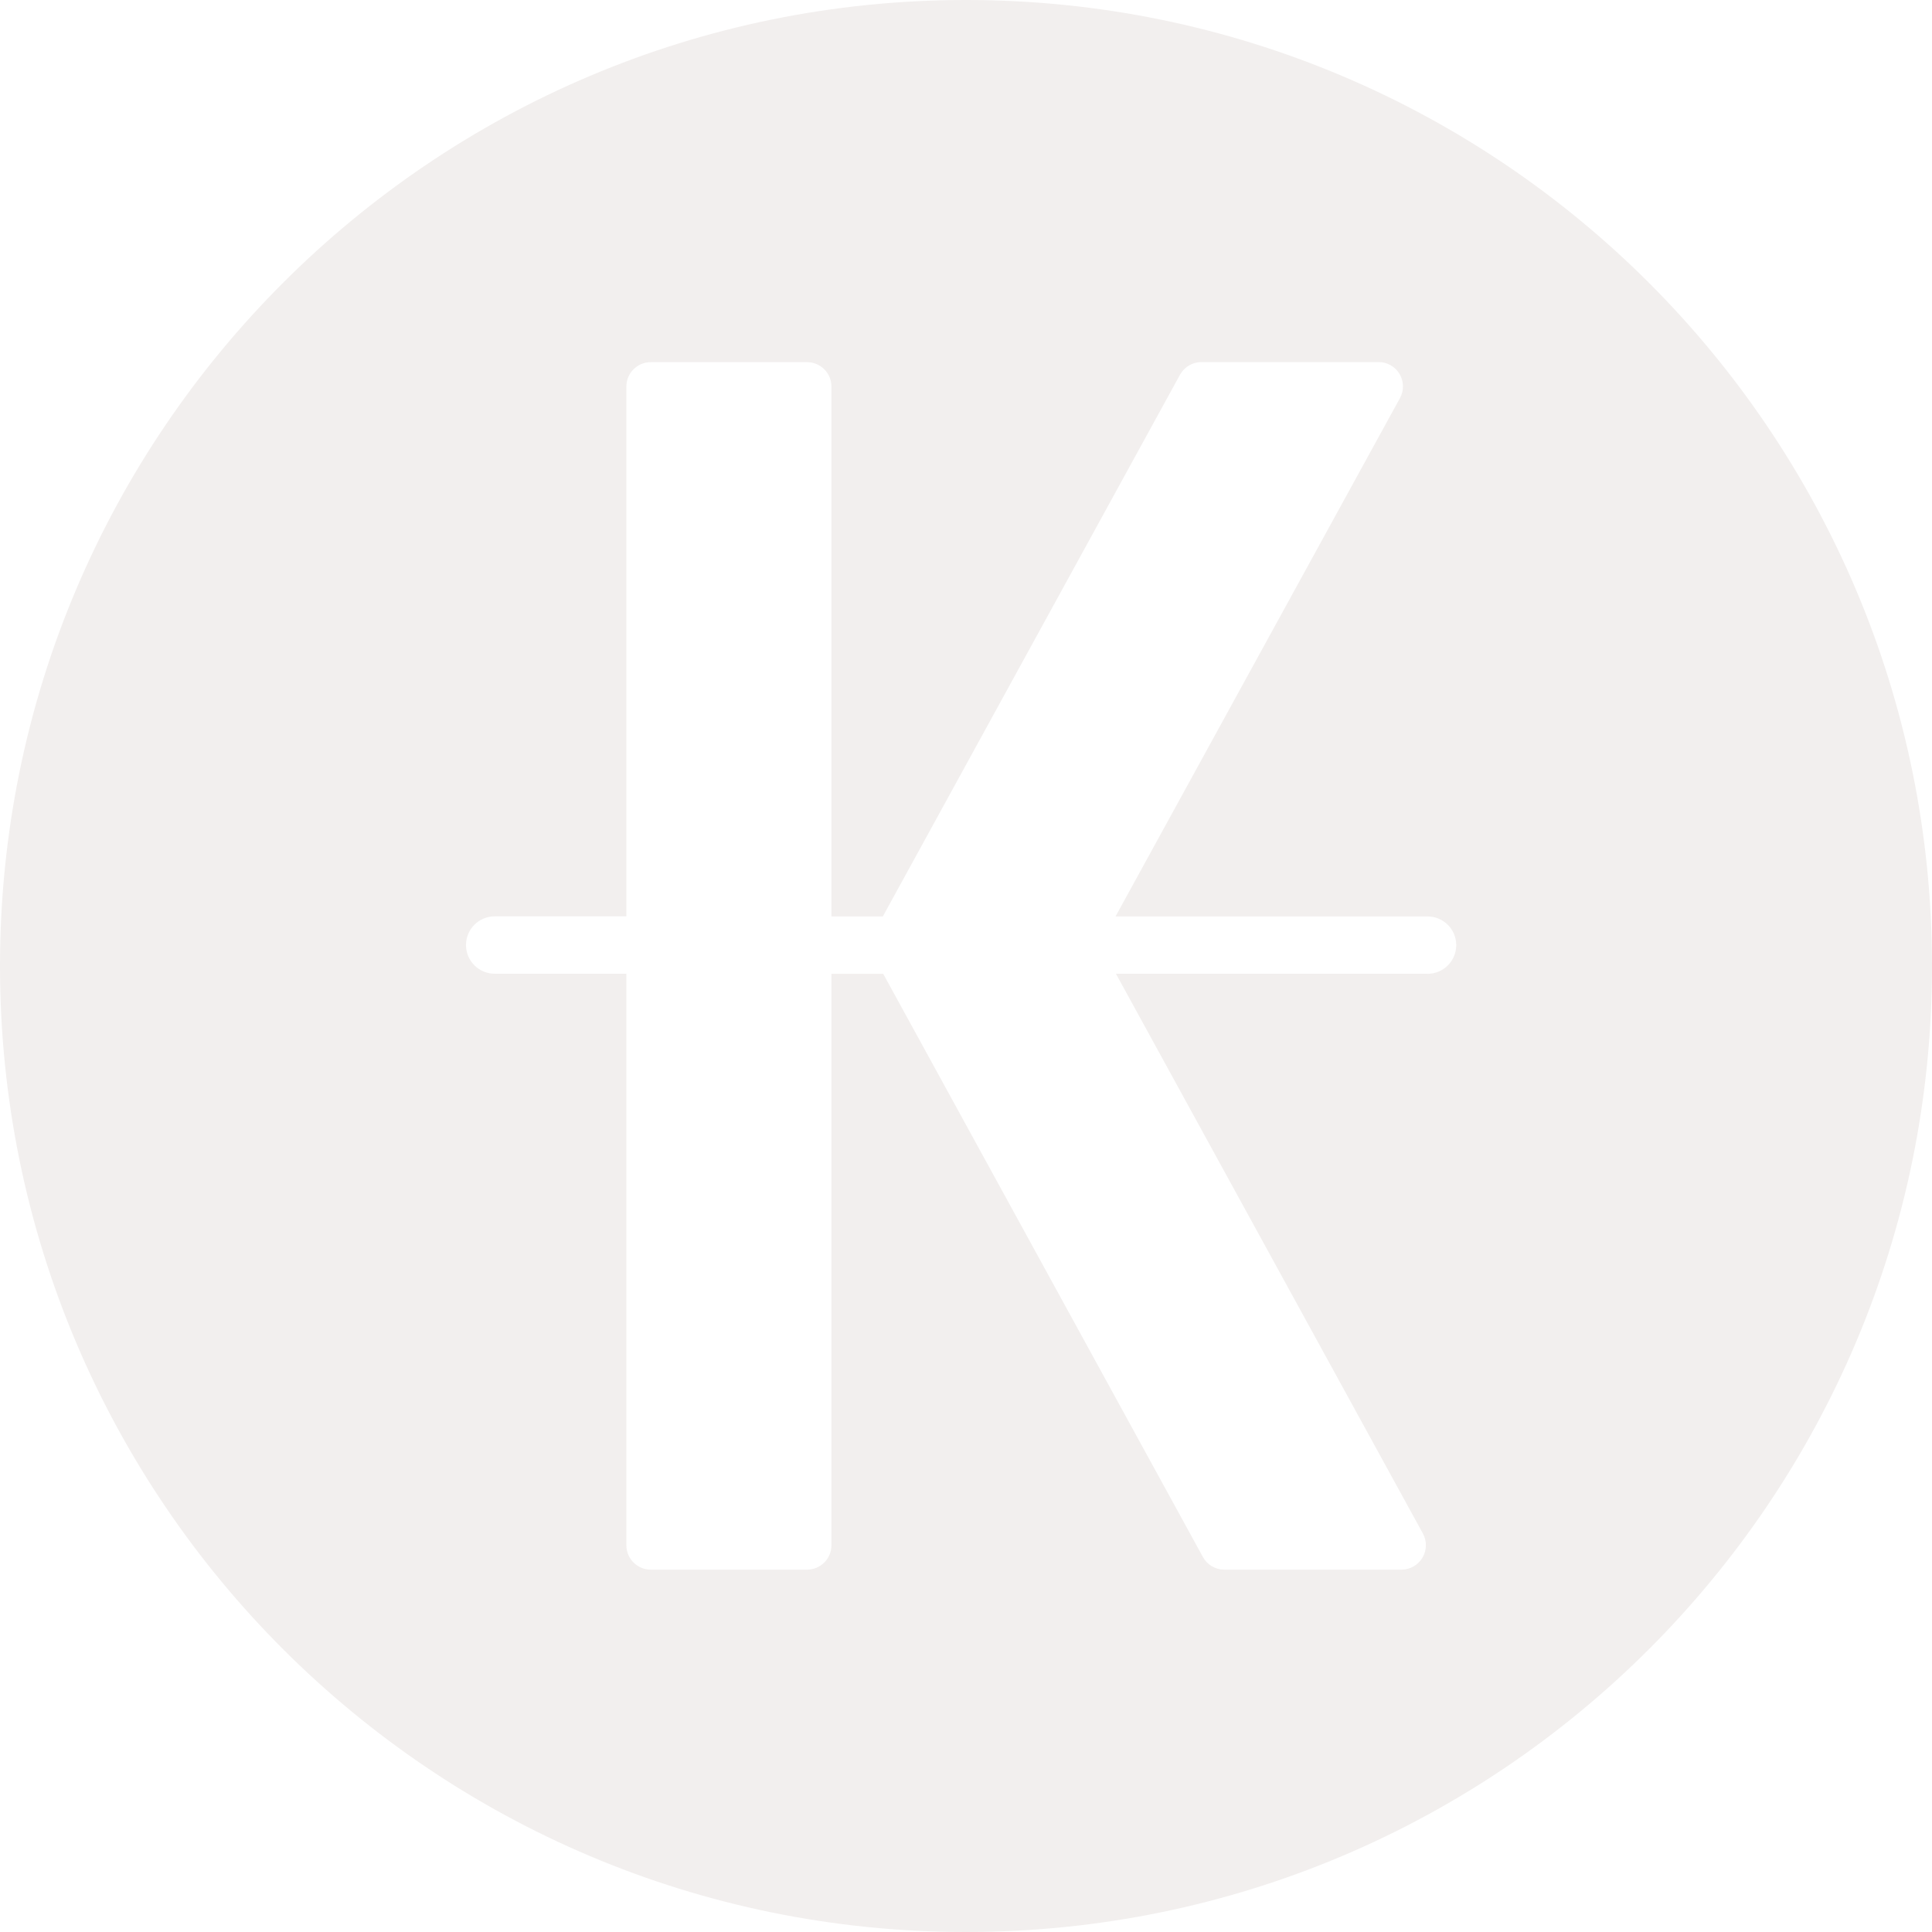
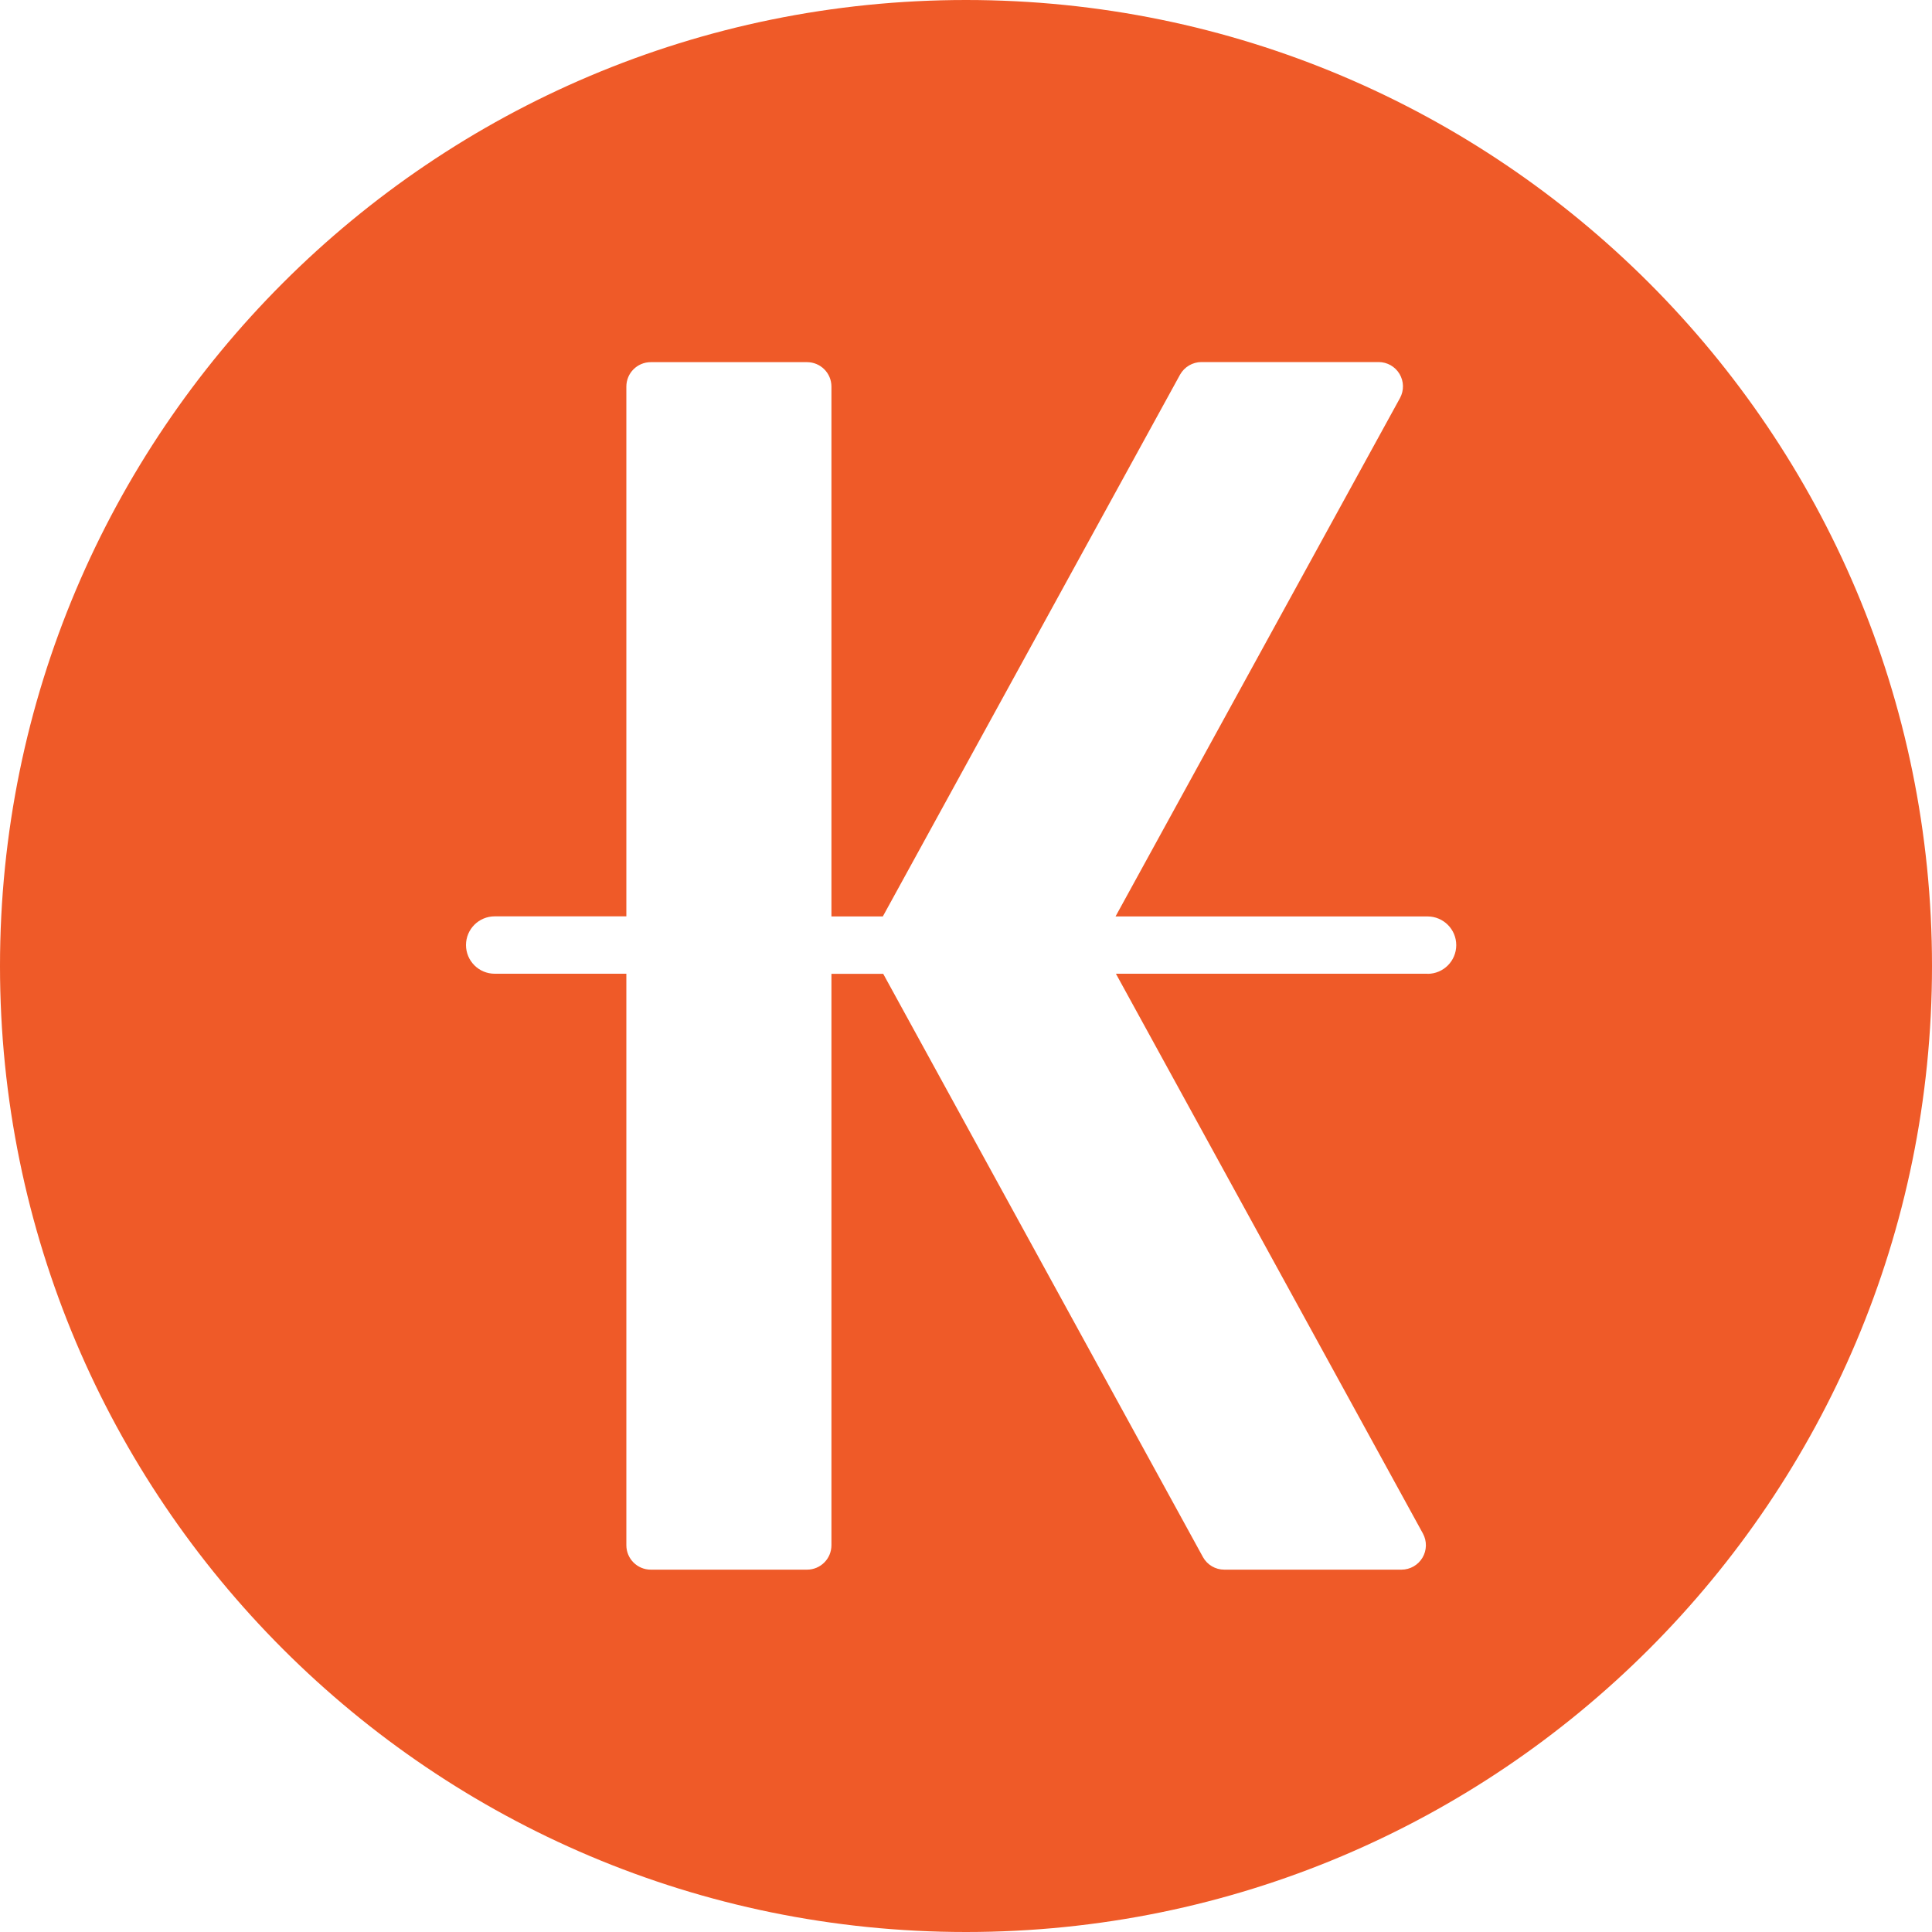
<svg xmlns="http://www.w3.org/2000/svg" width="20" height="20">
-   <path d="M14.779 10.08h-3.227l3.178 5.795a.253.253 0 0 1-.222.374h-1.834a.252.252 0 0 1-.221-.13l-3.31-6.038h-.536v5.915c0 .14-.113.253-.253.253H6.737a.253.253 0 0 1-.253-.253V10.08H5.121a.297.297 0 0 1 0-.594h1.363V4.002c0-.14.113-.253.253-.253h1.617c.14 0 .253.113.253.253v5.485h.532l3.077-5.609c.045-.08.13-.13.221-.13h1.835a.252.252 0 0 1 .221.372l-2.945 5.367h3.23a.297.297 0 0 1 0 .594M10 0C4.477 0 0 4.477 0 10s4.477 10 10 10 10-4.477 10-10S15.523 0 10 0" fill="#F2EFEE" fill-rule="evenodd" />
+   <path d="M14.779 10.08h-3.227l3.178 5.795a.253.253 0 0 1-.222.374h-1.834a.252.252 0 0 1-.221-.13l-3.31-6.038h-.536v5.915c0 .14-.113.253-.253.253H6.737a.253.253 0 0 1-.253-.253V10.08H5.121a.297.297 0 0 1 0-.594h1.363V4.002c0-.14.113-.253.253-.253h1.617c.14 0 .253.113.253.253v5.485h.532l3.077-5.609c.045-.08.13-.13.221-.13h1.835a.252.252 0 0 1 .221.372l-2.945 5.367h3.23a.297.297 0 0 1 0 .594M10 0C4.477 0 0 4.477 0 10s4.477 10 10 10 10-4.477 10-10S15.523 0 10 0" fill="#EF5A28" fill-rule="evenodd" />
</svg>
